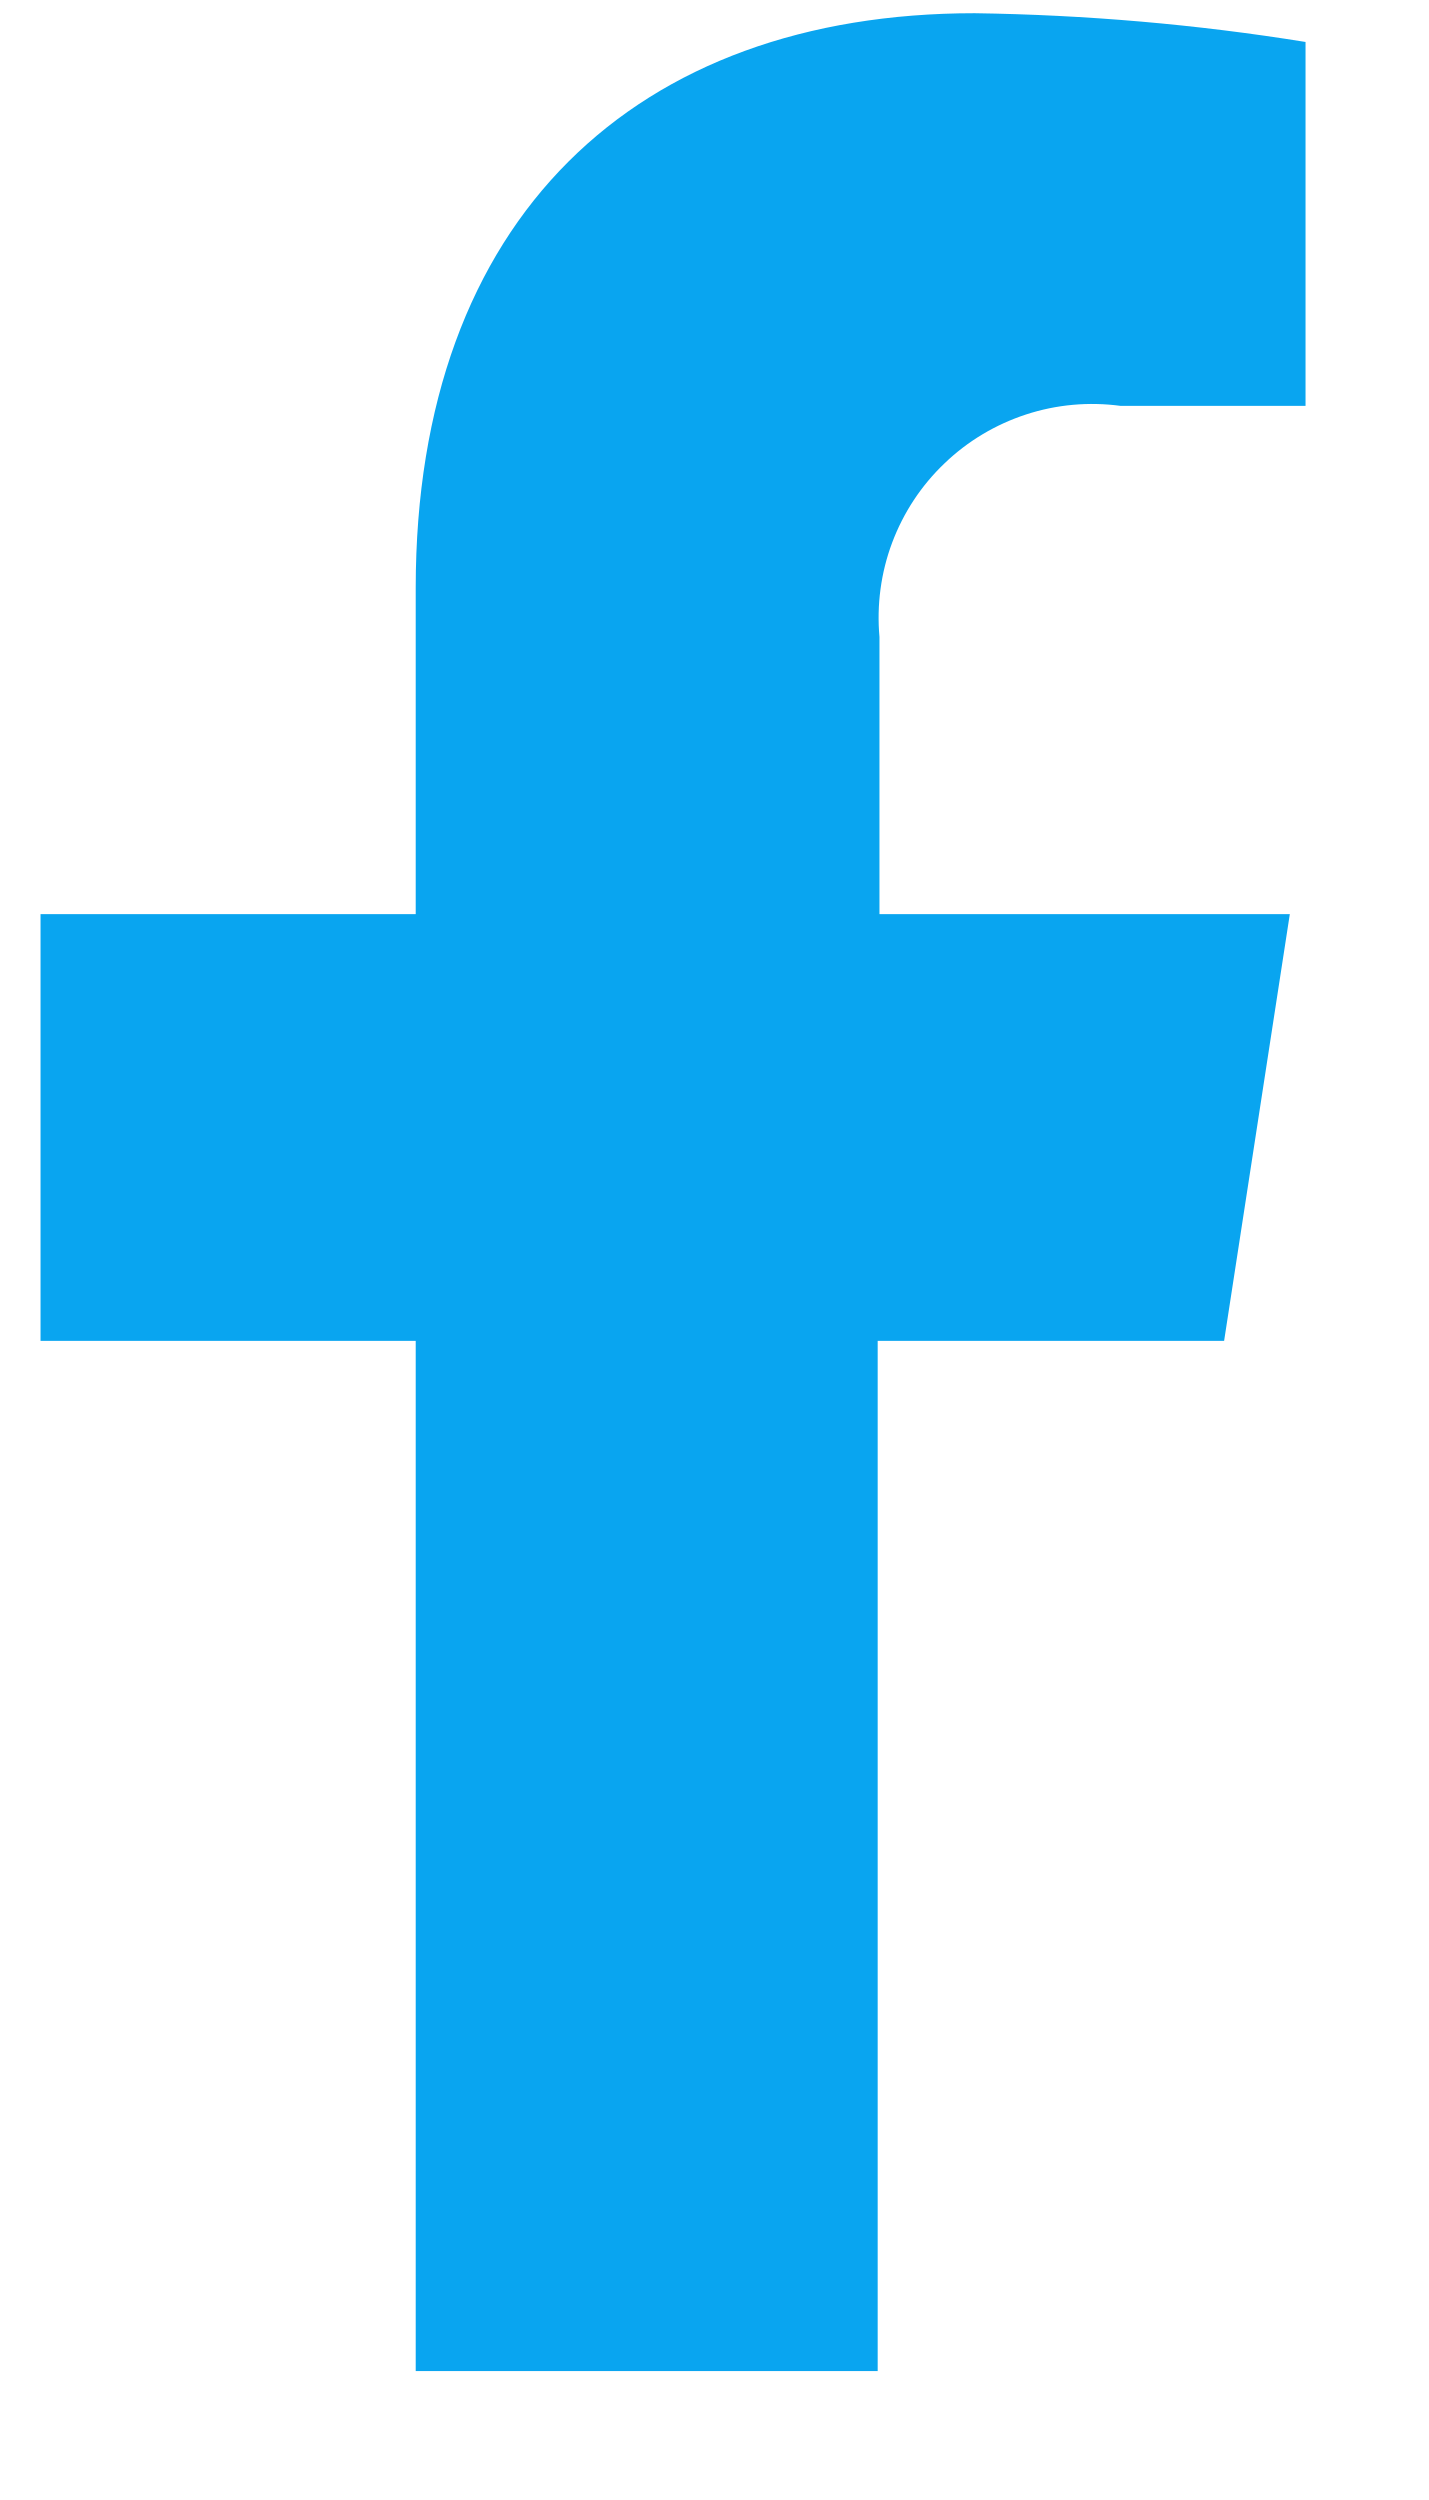
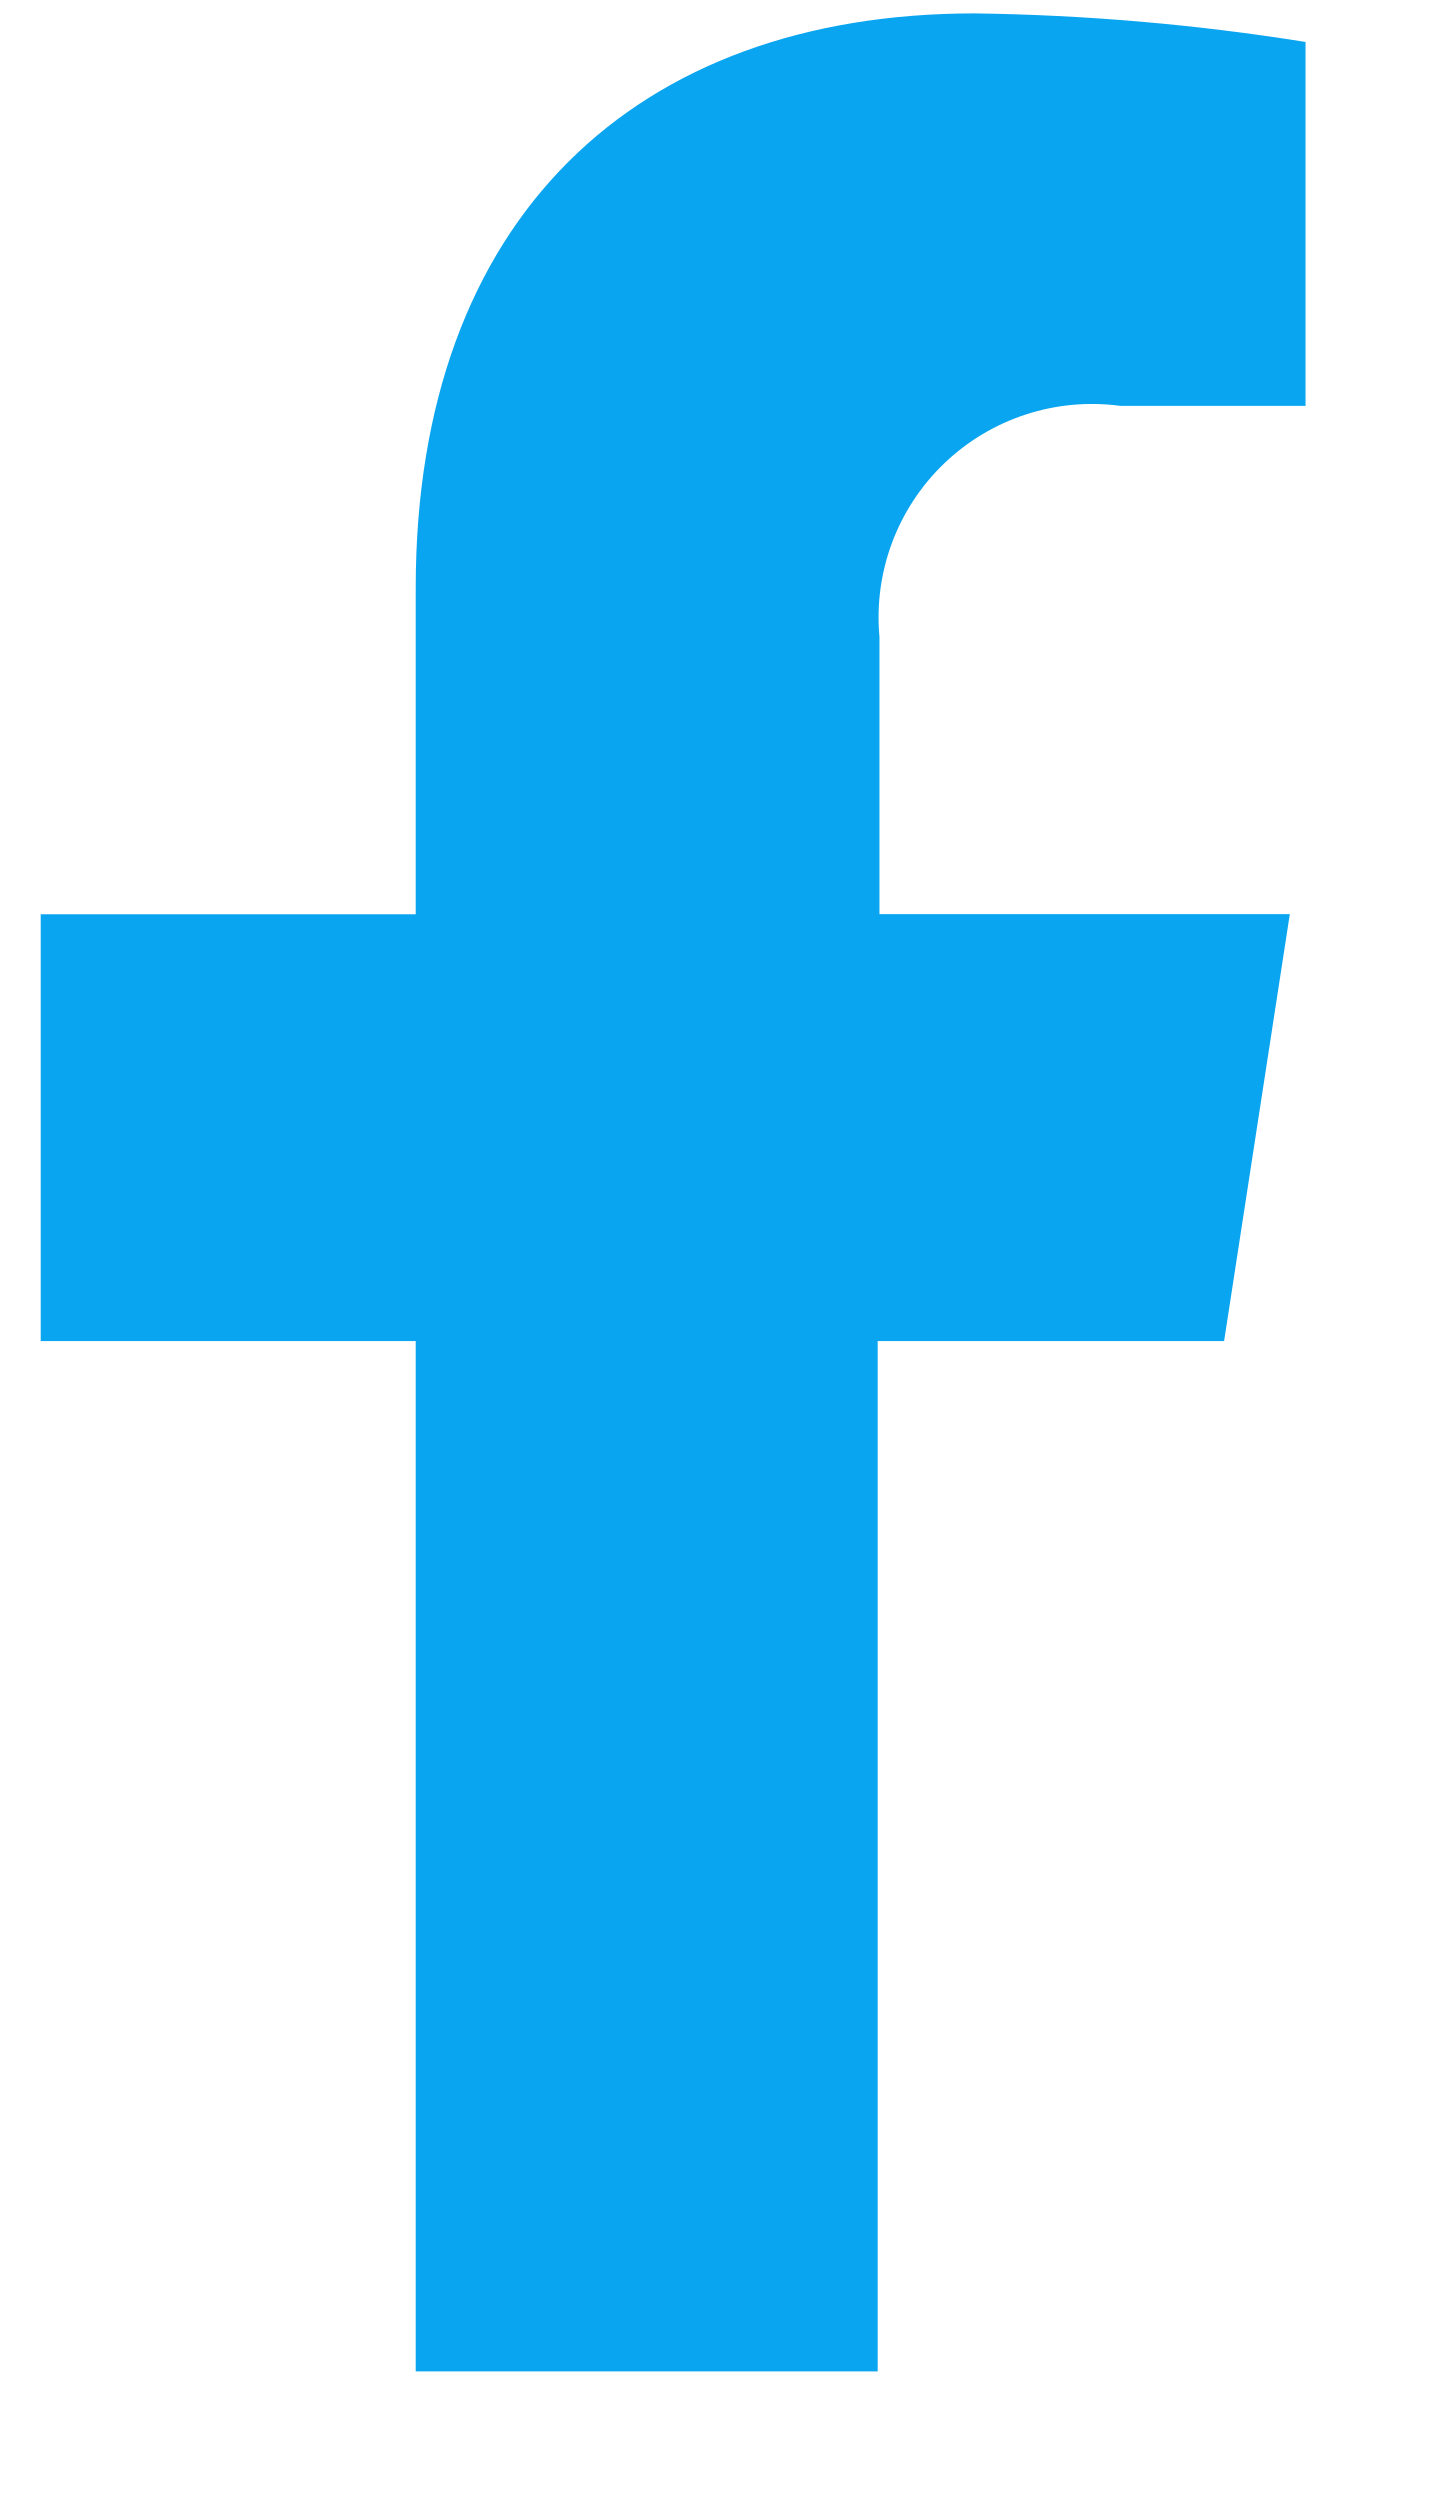
- <svg xmlns="http://www.w3.org/2000/svg" width="8" height="14" viewBox="0 0 8 14" fill="none">
-   <path d="M6.855 7.509L7.223 5.119H4.925V3.567C4.909 3.388 4.933 3.207 4.996 3.039C5.059 2.871 5.159 2.719 5.289 2.595C5.419 2.47 5.575 2.377 5.746 2.321C5.917 2.265 6.098 2.249 6.276 2.273H7.311V0.235C6.698 0.136 6.079 0.083 5.458 0.074C3.565 0.074 2.328 1.218 2.328 3.292V5.119H0.227V7.509H2.328V13.278H4.915V7.509H6.855Z" fill="#09A5F0" />
+ <svg xmlns="http://www.w3.org/2000/svg" width="8" height="14" fill="none" viewBox="0 0 8 14">
+   <path fill="#09A5F0" d="m6.855 7.51.368-2.391H4.925V3.567a1.195 1.195 0 0 1 1.35-1.294h1.036V.235a12.816 12.816 0 0 0-1.853-.16c-1.893 0-3.13 1.143-3.13 3.217V5.12h-2.1v2.39h2.1v5.77h2.587v-5.77h1.94Z" />
</svg>
